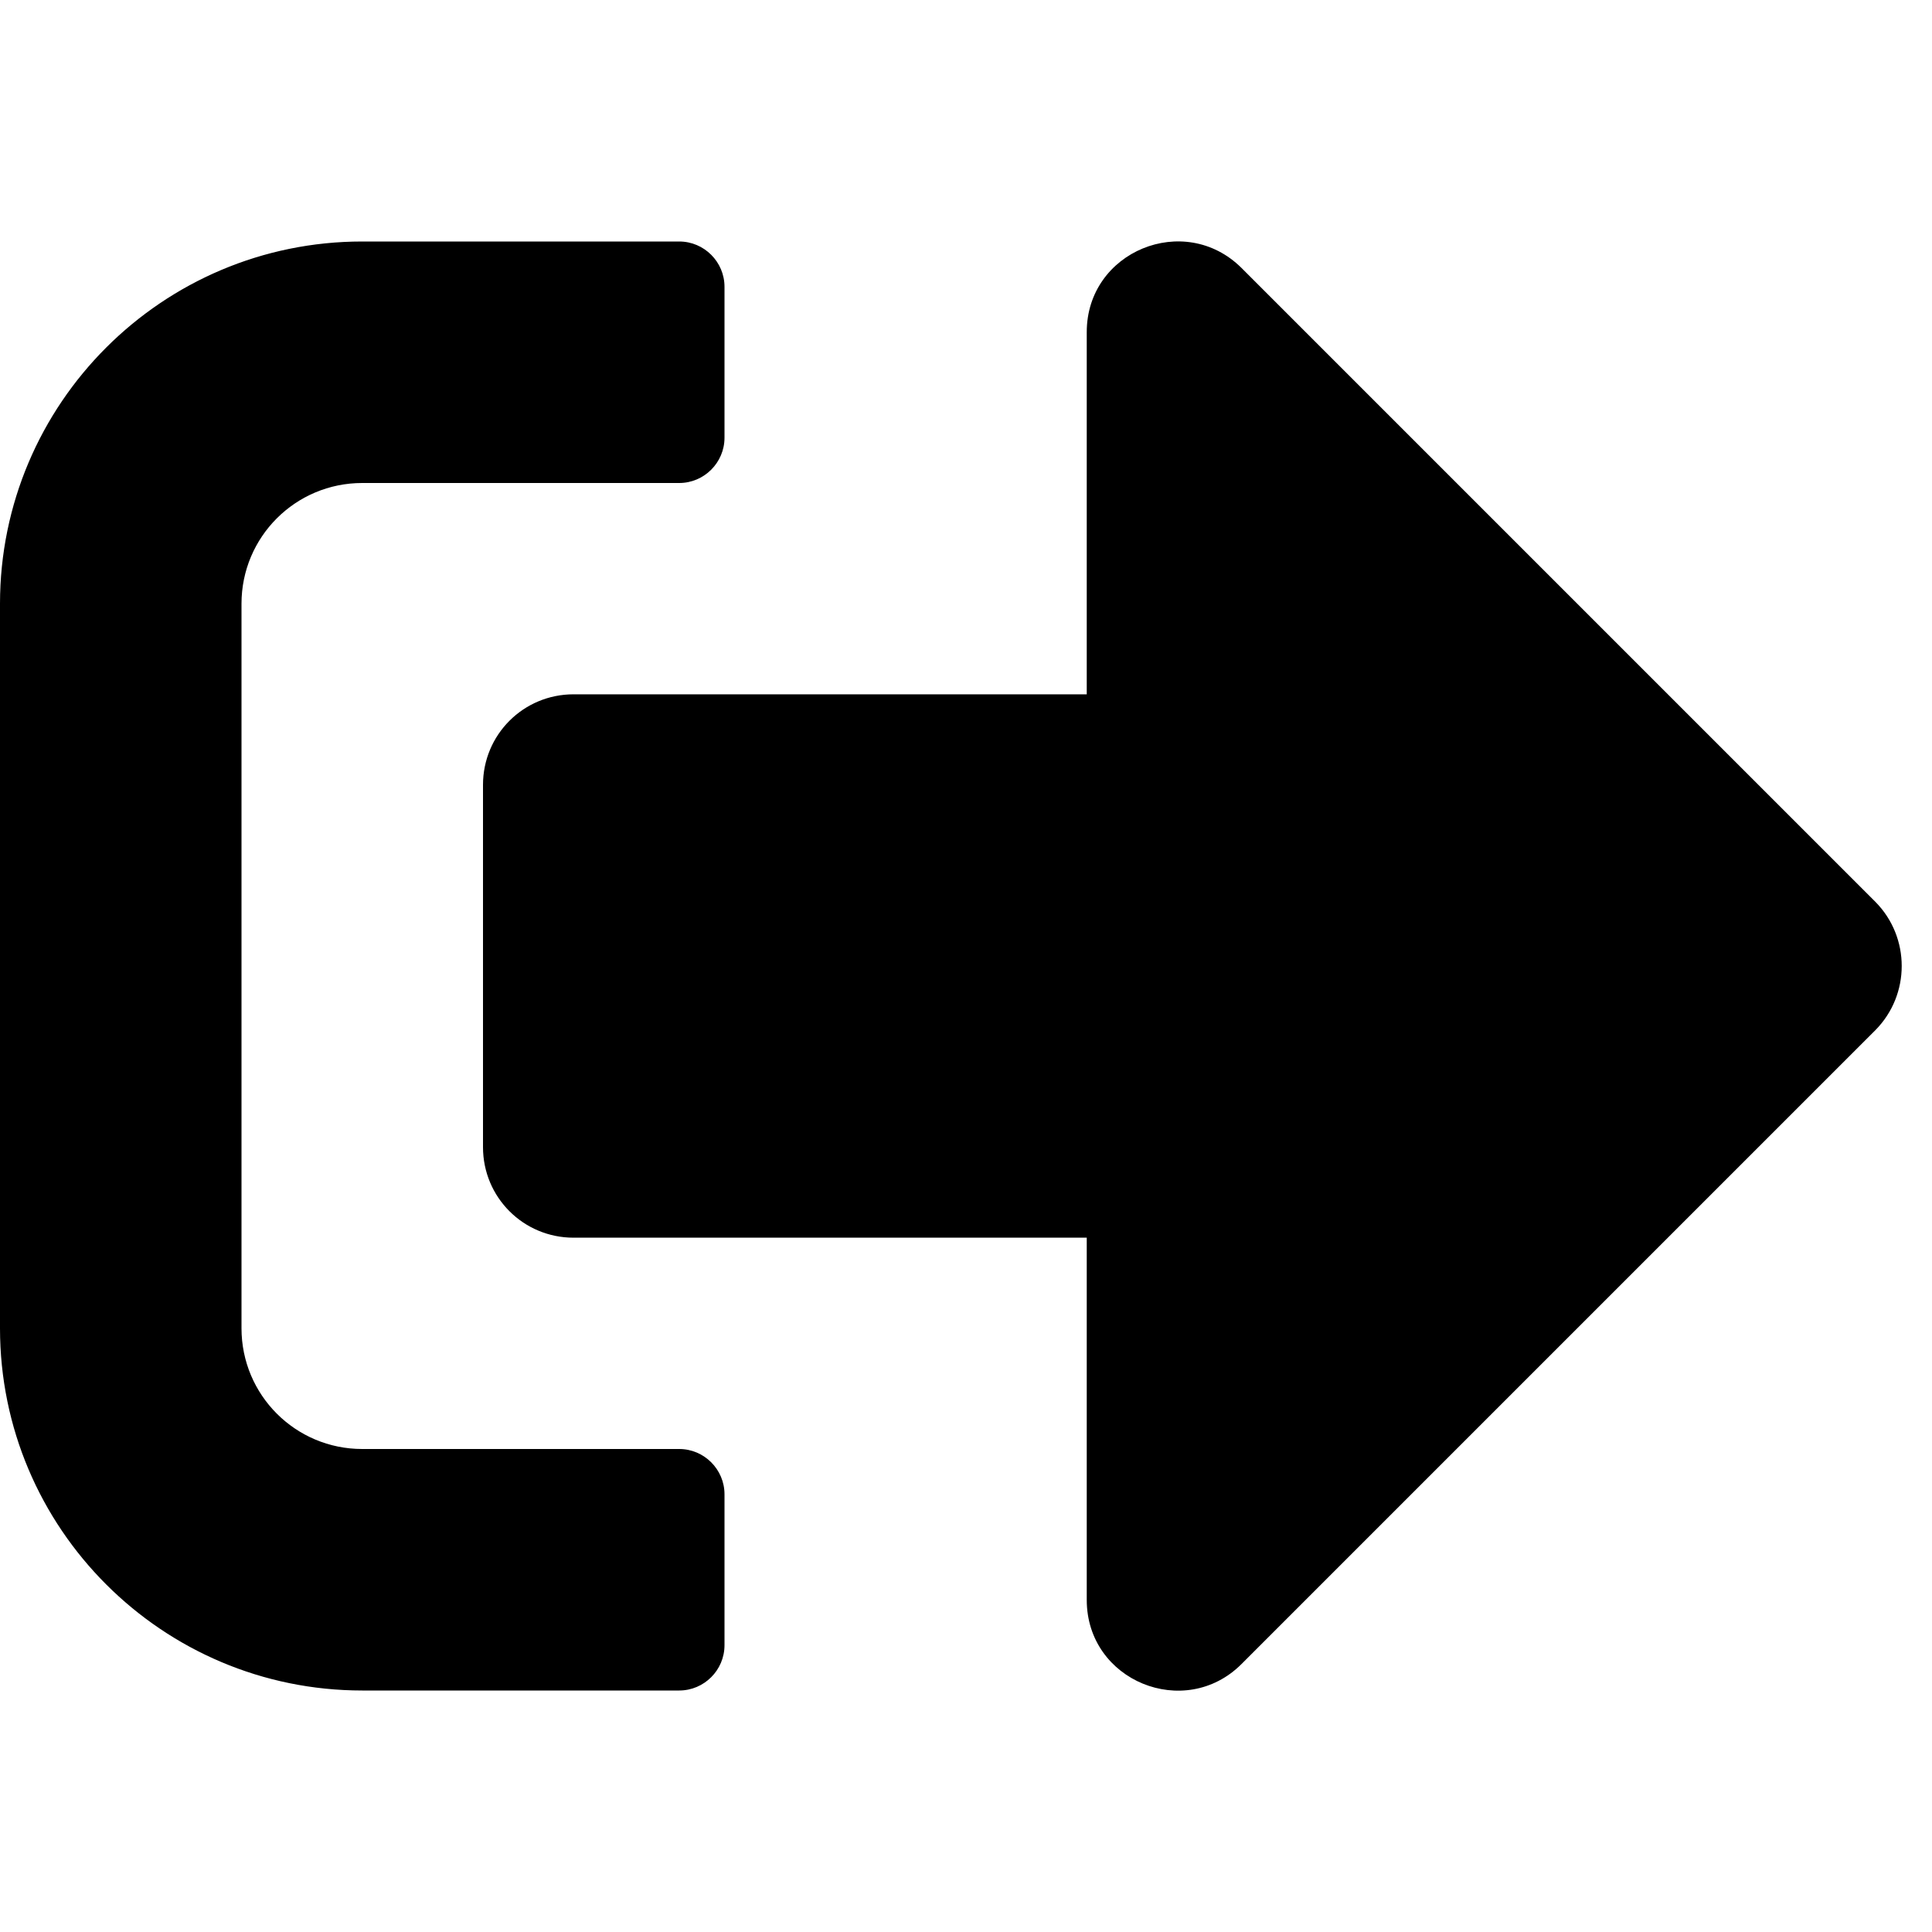
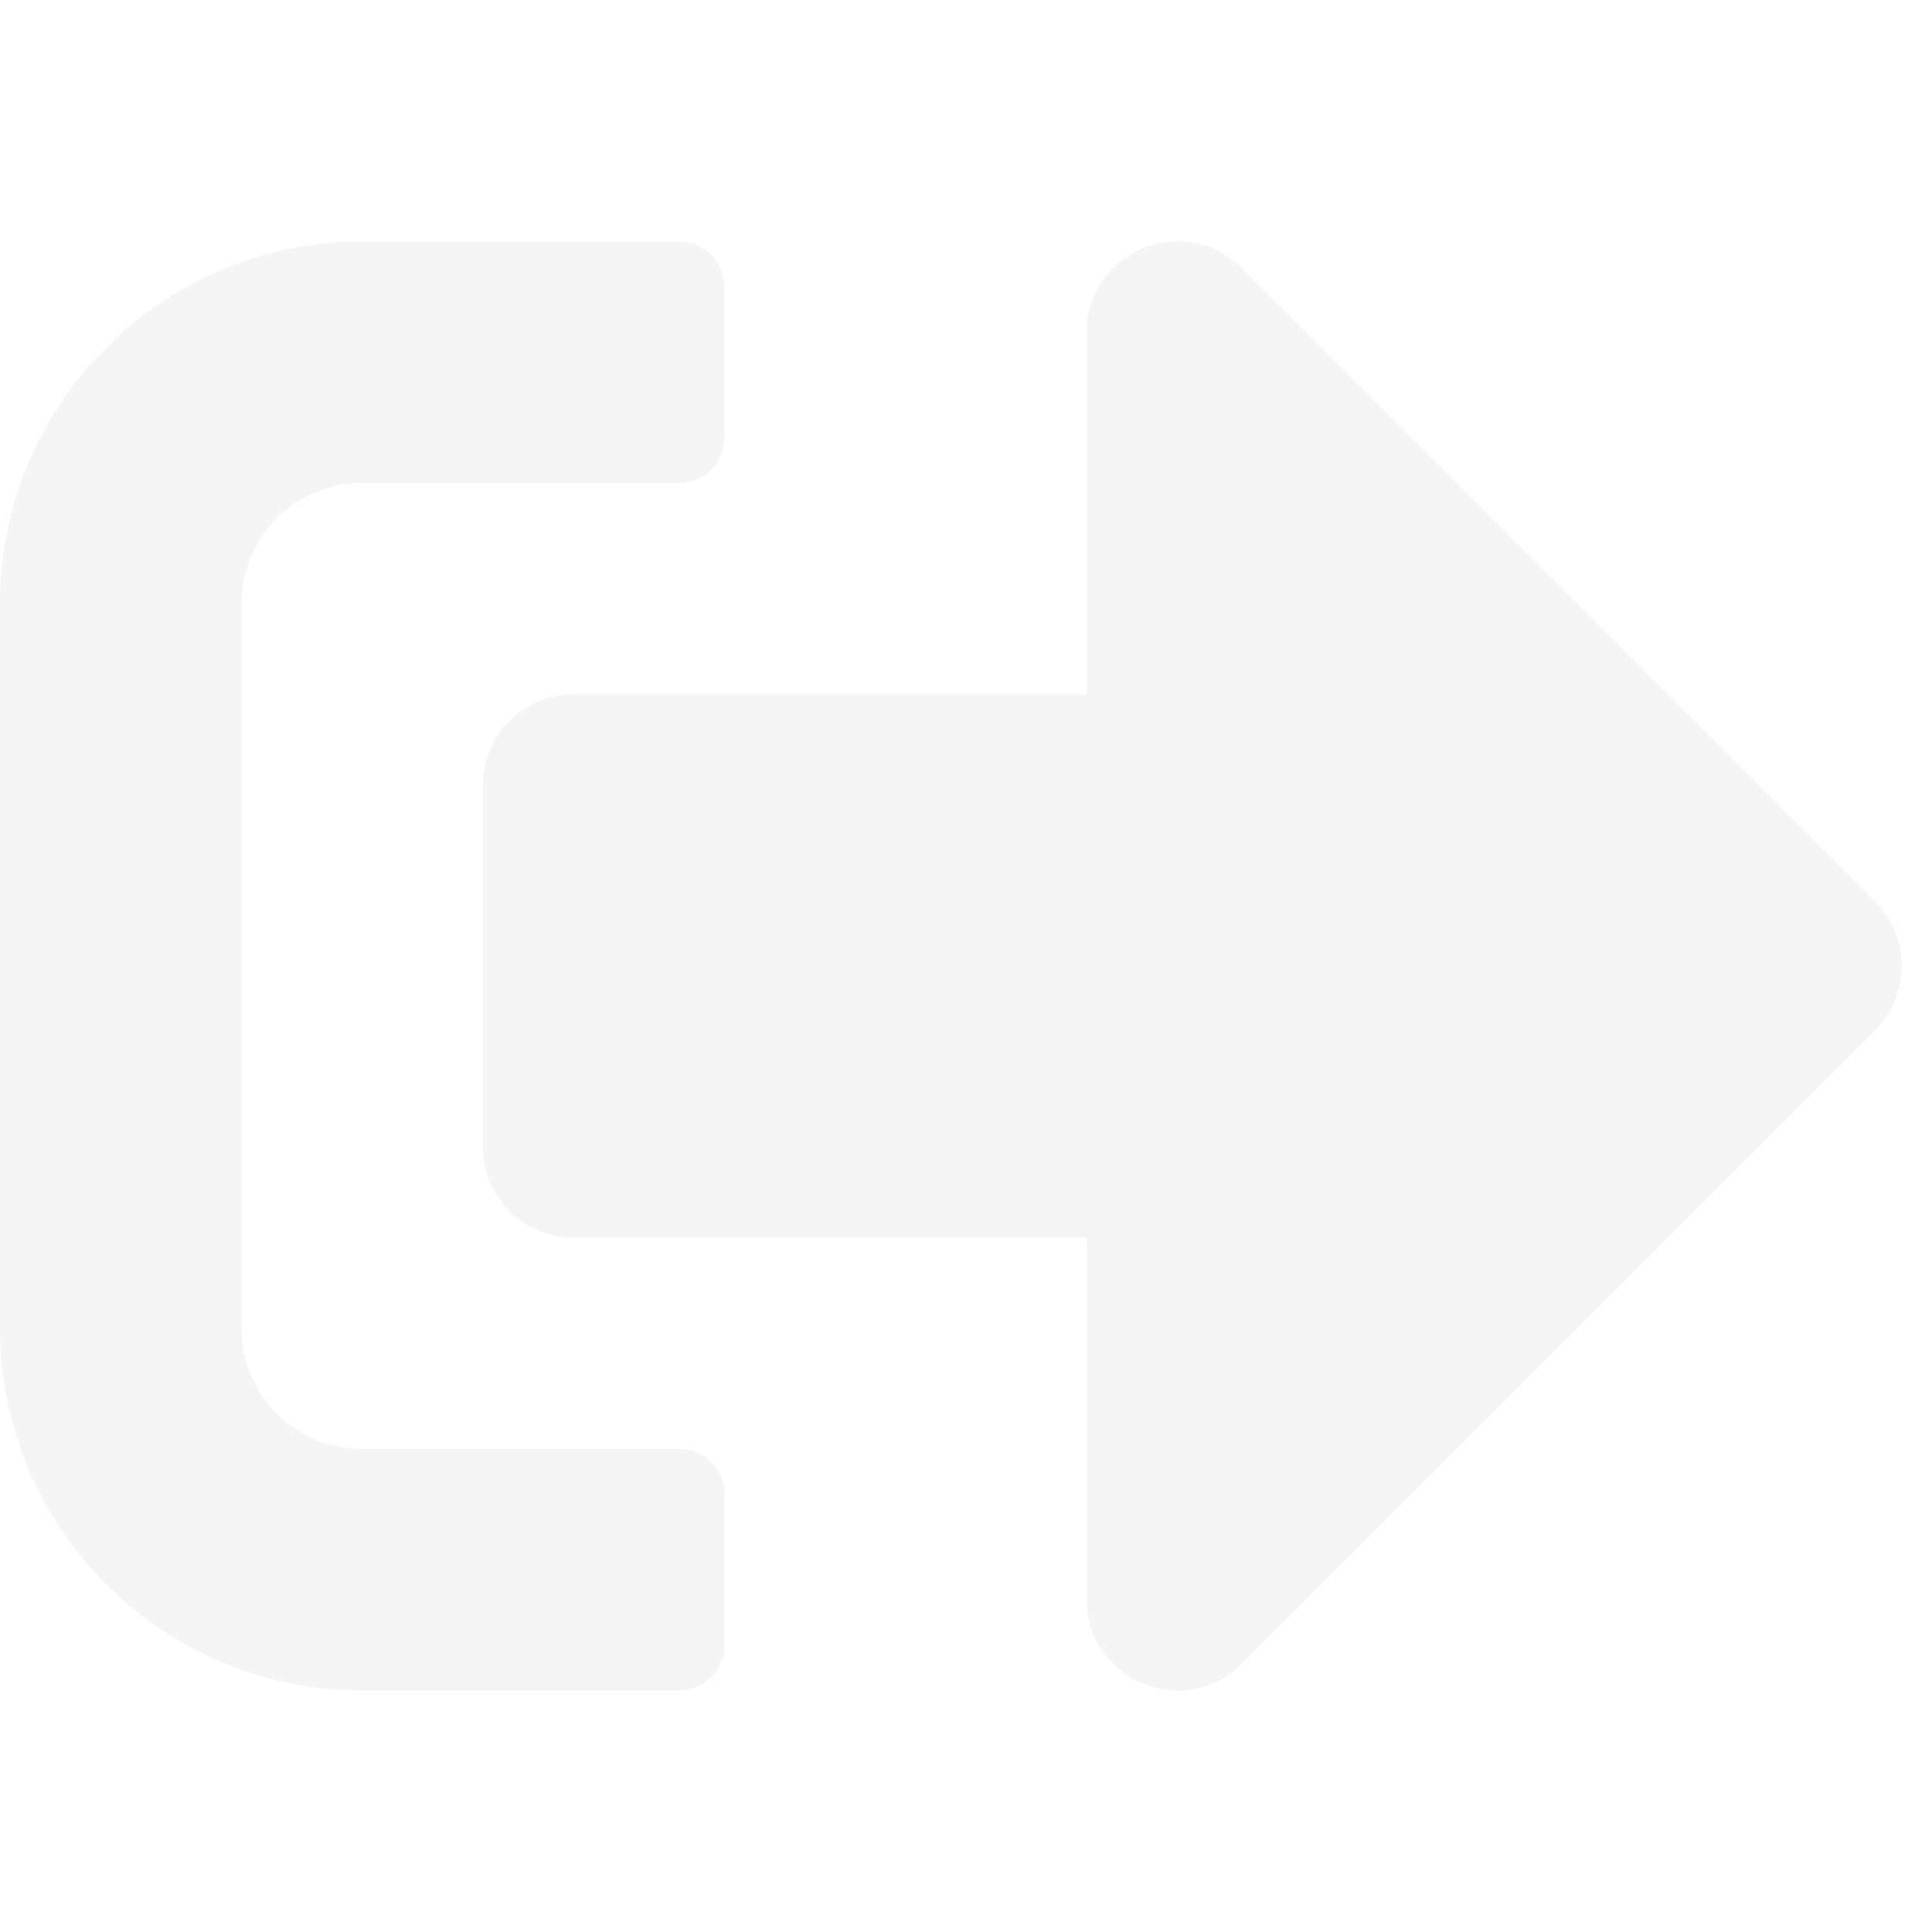
<svg xmlns="http://www.w3.org/2000/svg" aria-hidden="true" focusable="false" data-prefix="fas" data-icon="sign-out-alt" class="svg-inline--fa fa-sign-out-alt fa-w-16" role="img" viewBox="0 0 512 512">
-   <path fill="currentColor" d="M497 273L329 441c-15 15-41 4.5-41-17v-96H152c-13.3 0-24-10.7-24-24v-96c0-13.3 10.7-24 24-24h136V88c0-21.4 25.9-32 41-17l168 168c9.3 9.4 9.3 24.6 0 34zM192 436v-40c0-6.6-5.4-12-12-12H96c-17.7 0-32-14.3-32-32V160c0-17.7 14.3-32 32-32h84c6.6 0 12-5.4 12-12V76c0-6.6-5.4-12-12-12H96c-53 0-96 43-96 96v192c0 53 43 96 96 96h84c6.6 0 12-5.4 12-12z" />
+   <path fill="whitesmoke" d="M497 273L329 441c-15 15-41 4.5-41-17v-96H152c-13.3 0-24-10.7-24-24v-96c0-13.3 10.7-24 24-24h136V88c0-21.4 25.9-32 41-17l168 168c9.3 9.4 9.3 24.6 0 34zM192 436v-40c0-6.6-5.4-12-12-12H96c-17.7 0-32-14.3-32-32V160c0-17.7 14.3-32 32-32h84c6.6 0 12-5.4 12-12V76c0-6.6-5.4-12-12-12H96c-53 0-96 43-96 96v192c0 53 43 96 96 96h84c6.6 0 12-5.4 12-12z" />
</svg>
